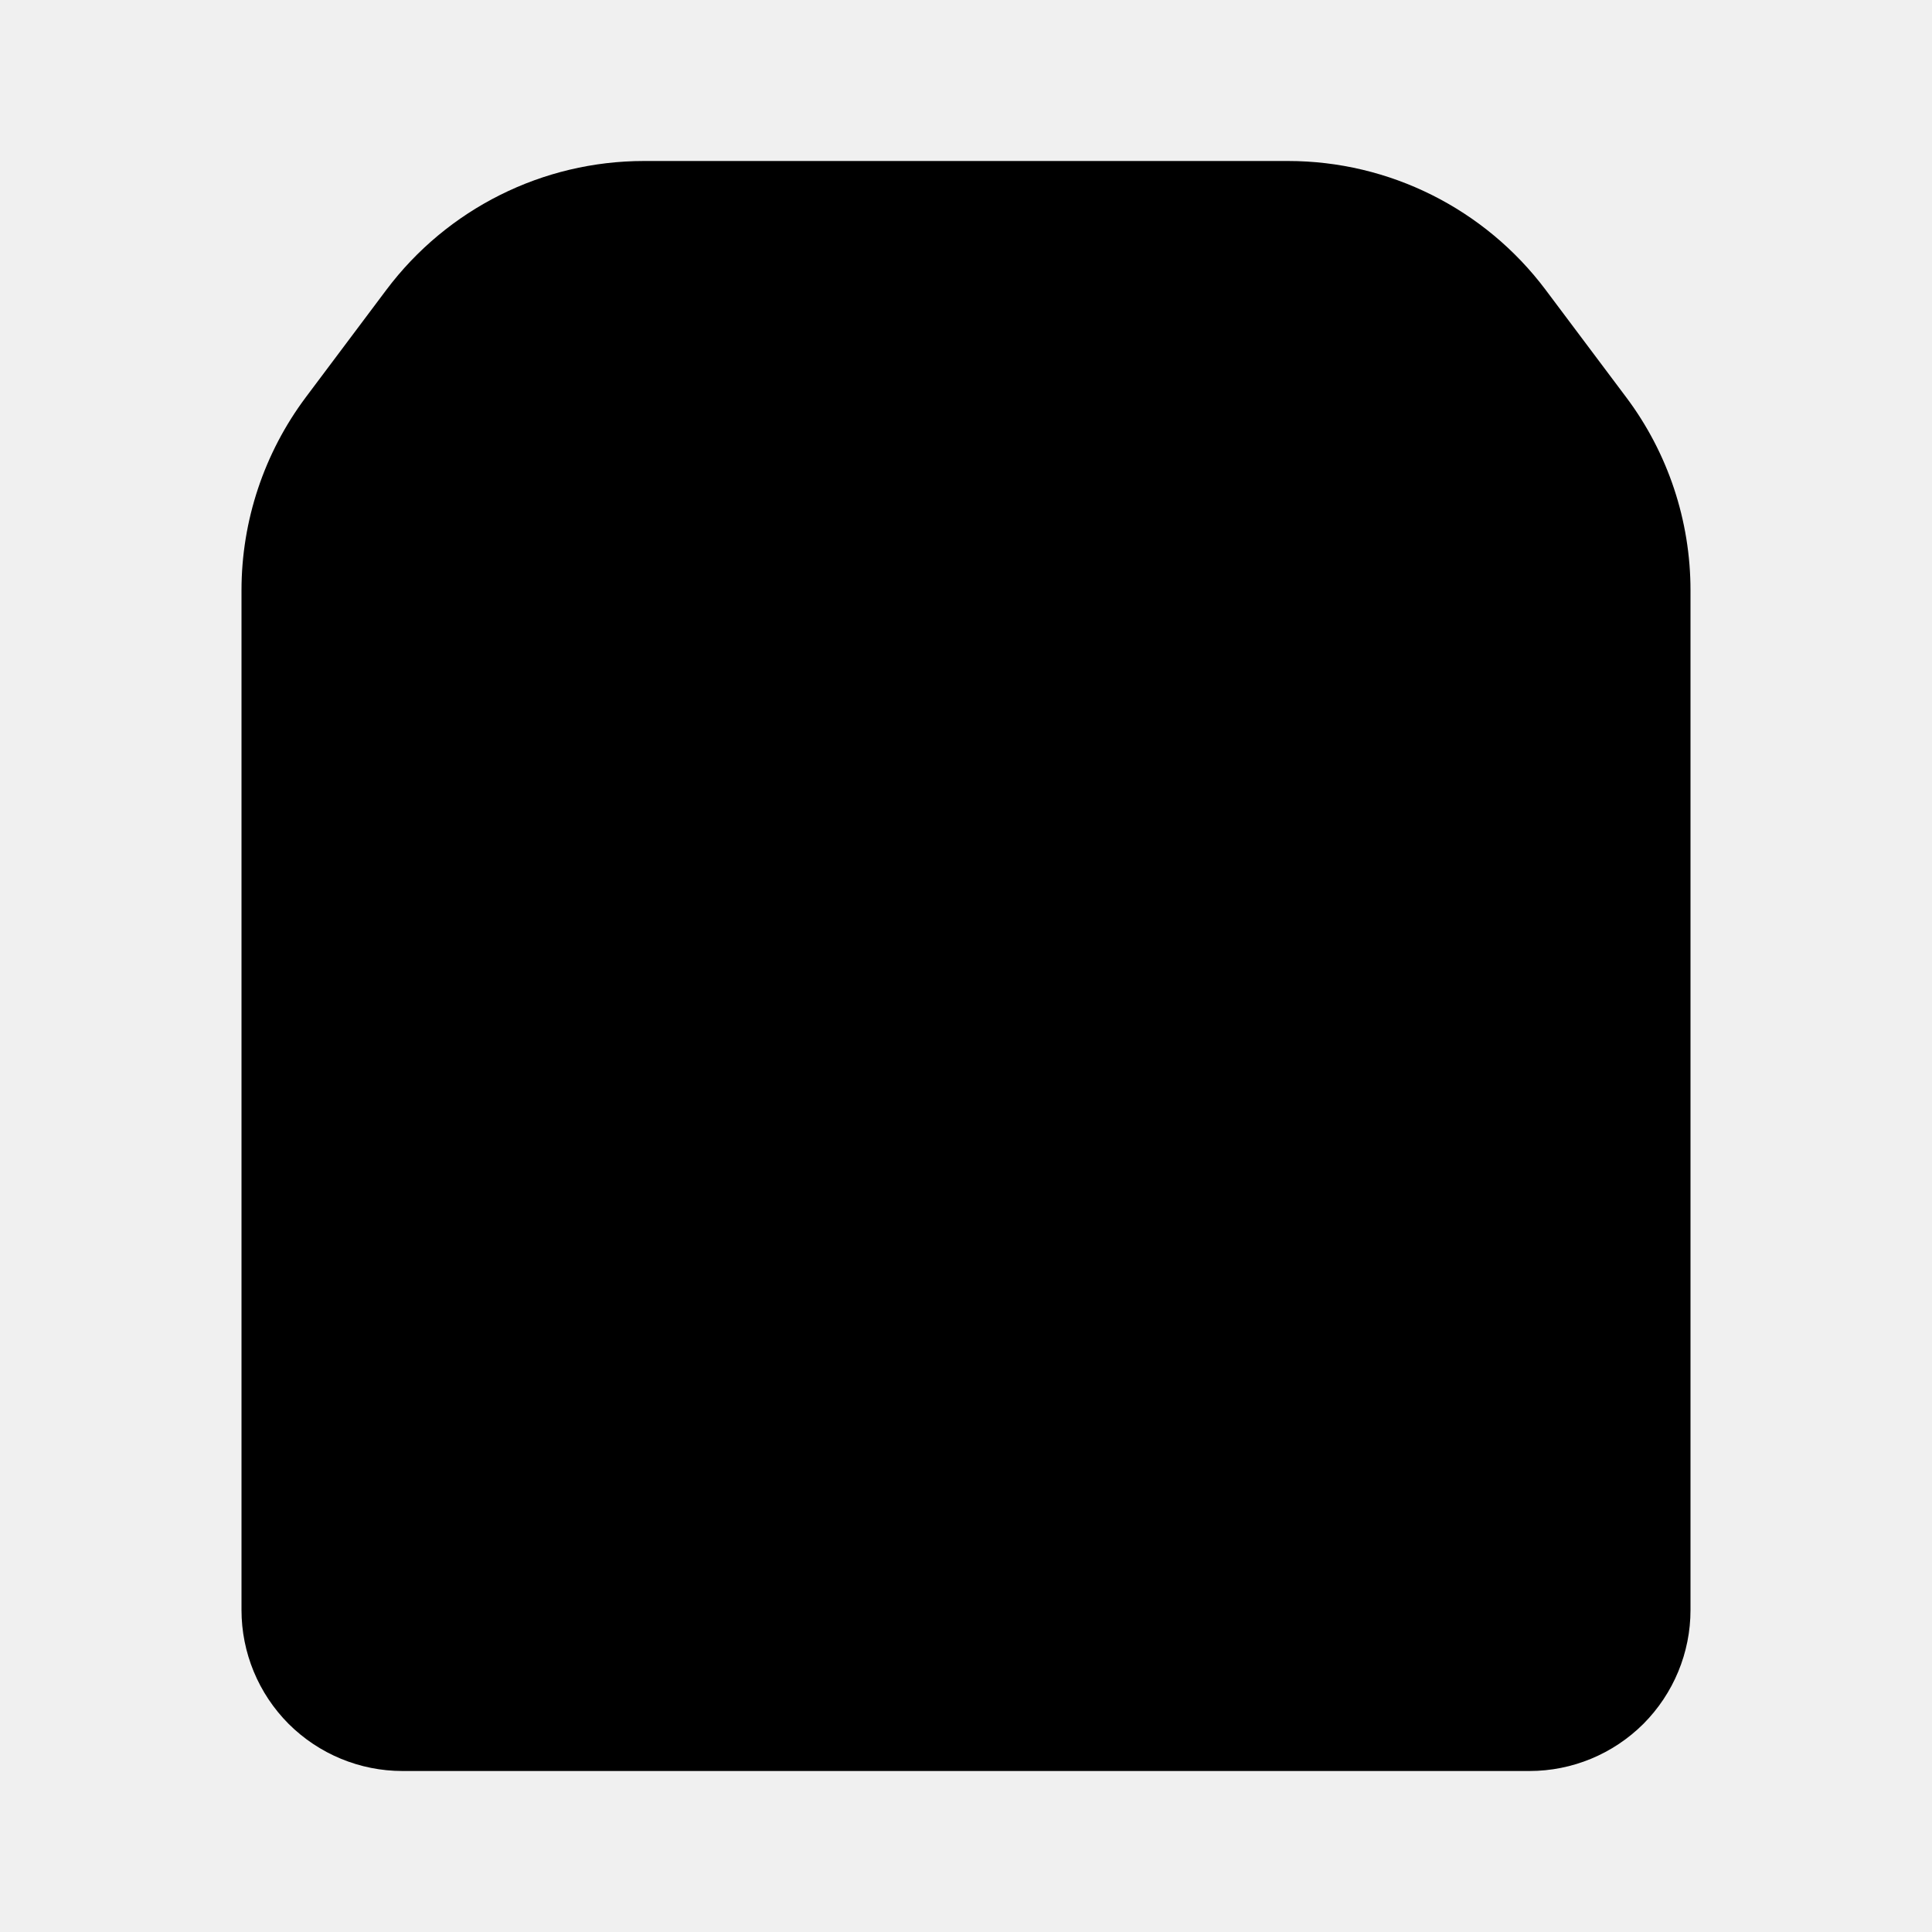
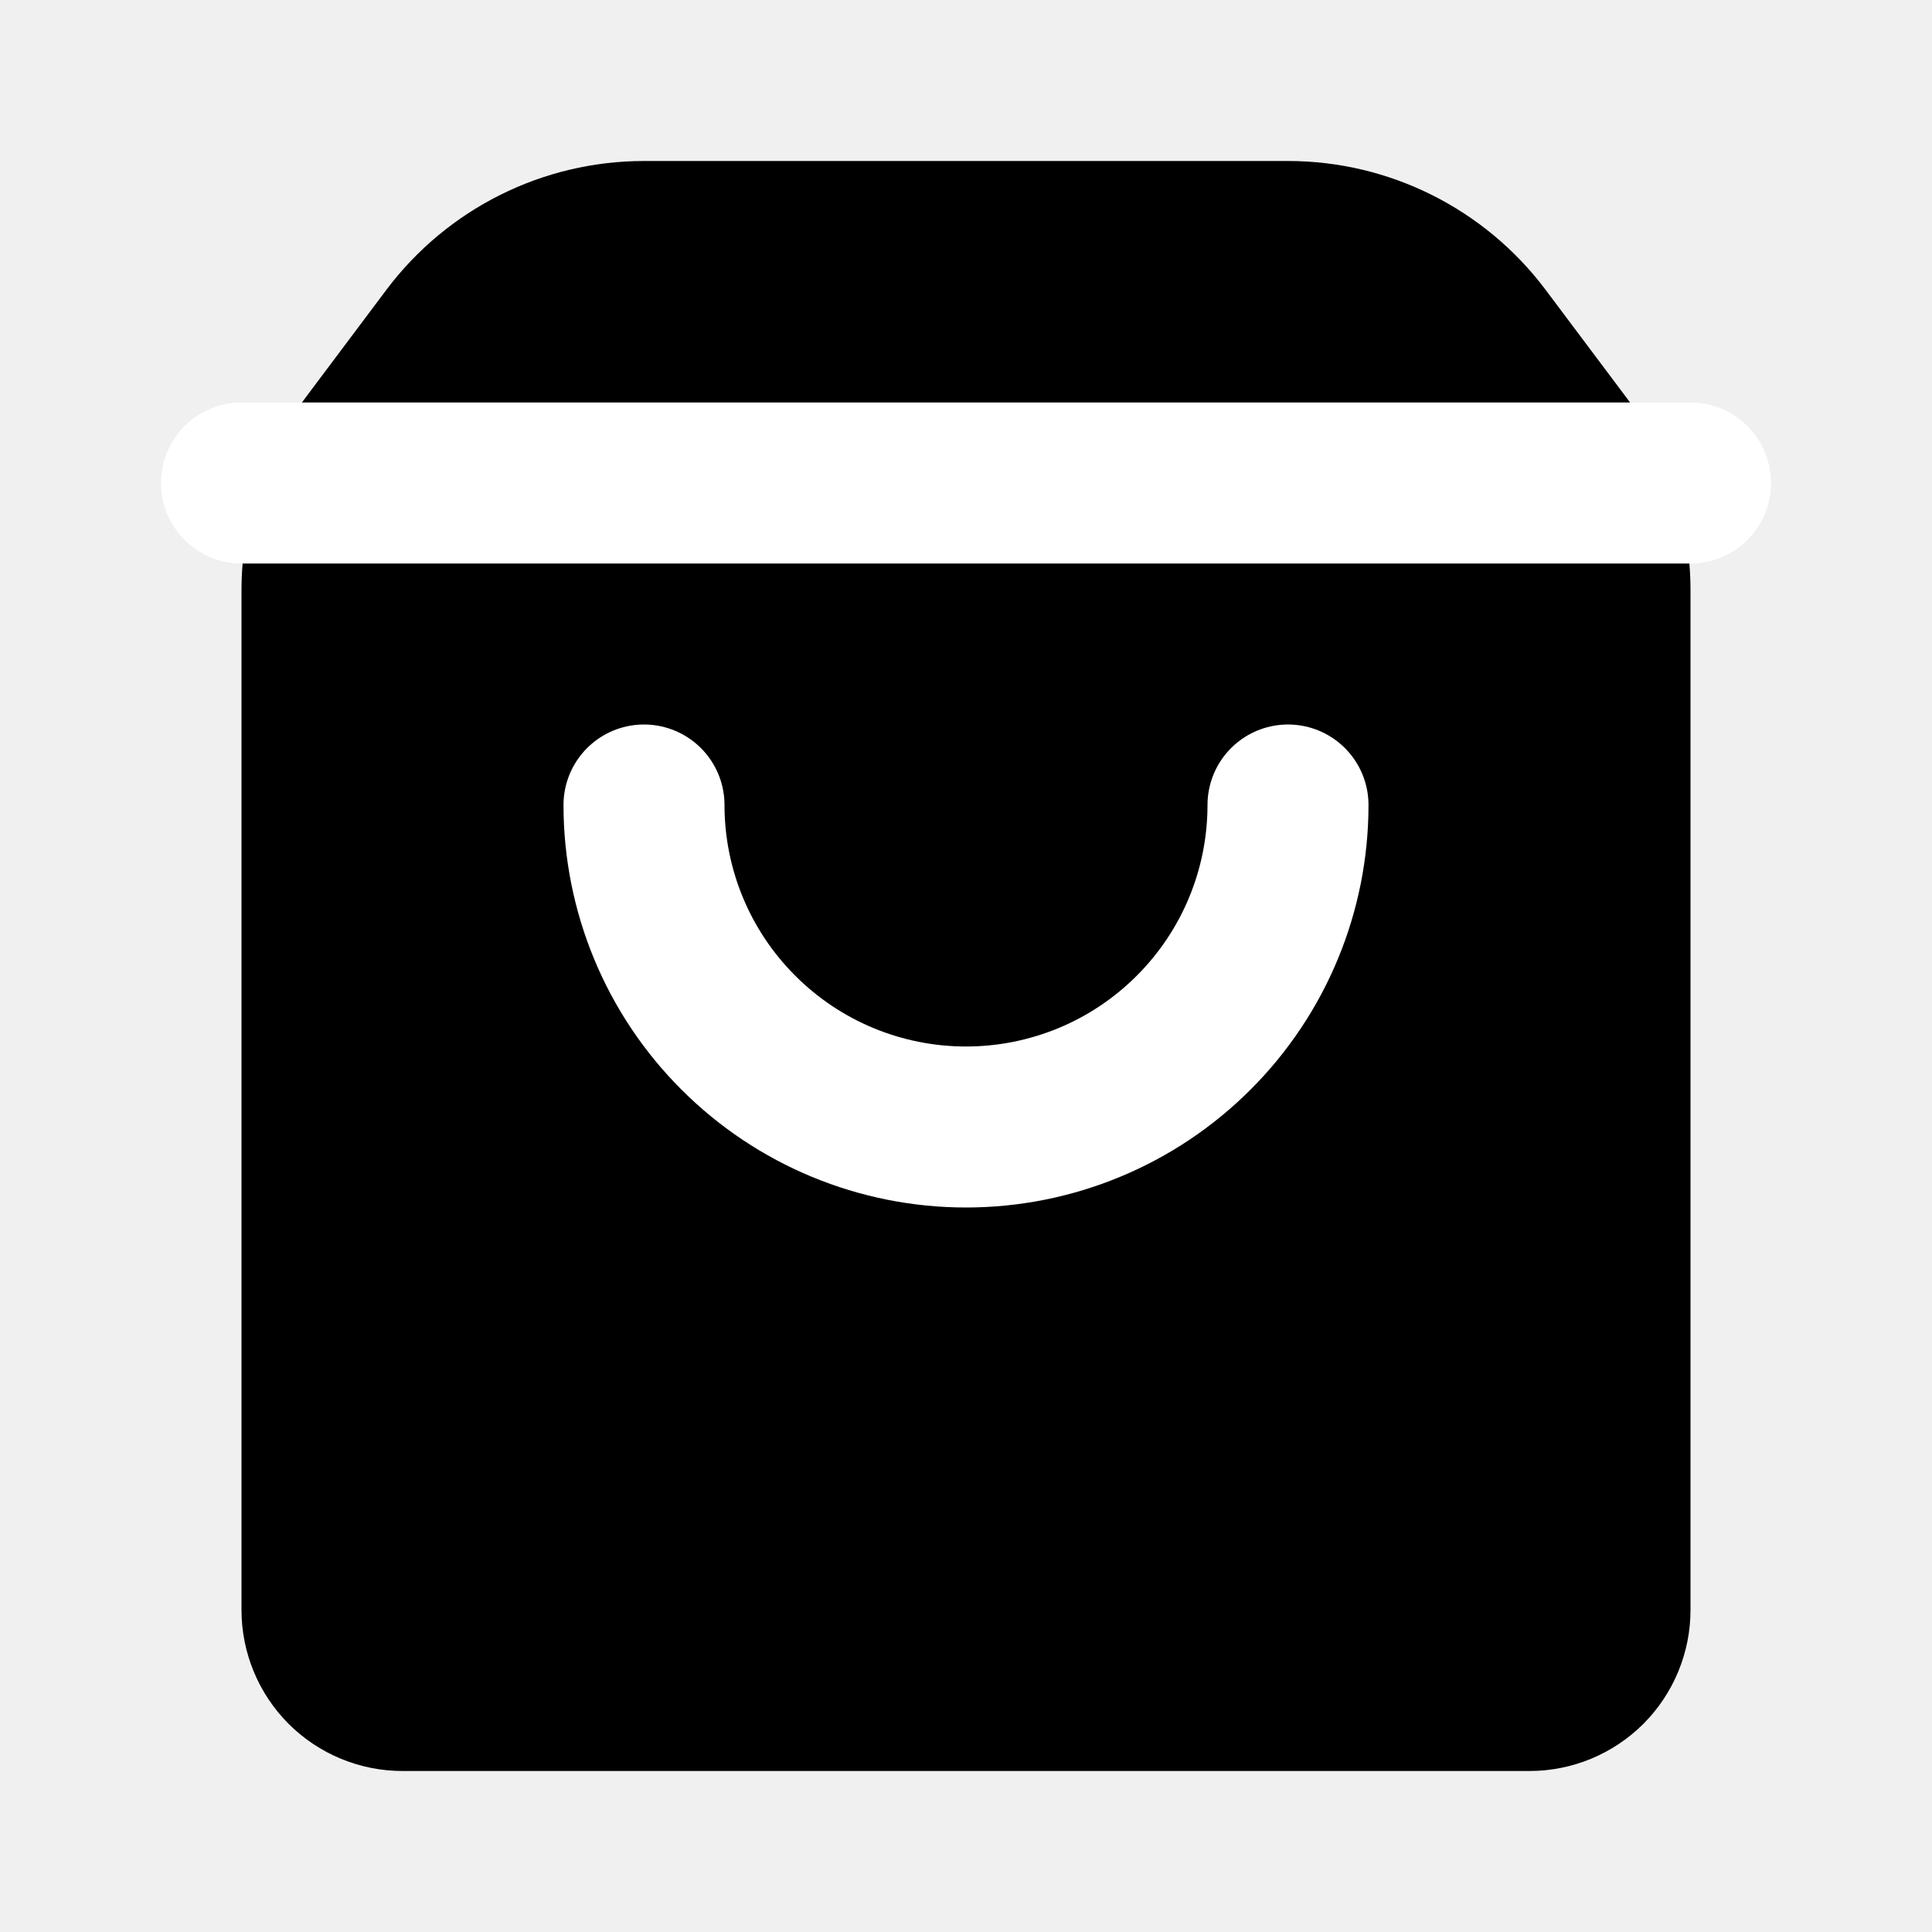
<svg xmlns="http://www.w3.org/2000/svg" width="18" height="18" viewBox="0 0 18 18">
  <path d="M6 1.5C5.056 1.5 4.167 1.945 3.6 2.7L2.85 3.7C2.461 4.219 2.25 4.851 2.25 5.5V15C2.25 15.398 2.408 15.779 2.689 16.061C2.971 16.342 3.352 16.5 3.75 16.5H14.25C14.648 16.5 15.029 16.342 15.311 16.061C15.592 15.779 15.75 15.398 15.75 15V5.5C15.75 4.851 15.54 4.219 15.15 3.7L14.4 2.7C13.833 1.945 12.944 1.5 12 1.5H6Z" />
-   <path d="M2.25 4.5H15.75" stroke-width="1.5" stroke-linecap="round" stroke-linejoin="round" />
-   <path d="M12 7.5C12 8.296 11.684 9.059 11.121 9.621C10.559 10.184 9.796 10.5 9 10.5C8.204 10.5 7.441 10.184 6.879 9.621C6.316 9.059 6 8.296 6 7.5" stroke-width="1.5" stroke-linecap="round" stroke-linejoin="round" />
+   <path d="M2.25 4.5H15.75" stroke="white" stroke-width="1.5" stroke-linecap="round" stroke-linejoin="round" />
+   <path d="M12 7.5C12 8.296 11.684 9.059 11.121 9.621C10.559 10.184 9.796 10.5 9 10.5C8.204 10.5 7.441 10.184 6.879 9.621C6.316 9.059 6 8.296 6 7.5" stroke="white" stroke-width="1.5" stroke-linecap="round" stroke-linejoin="round" />
</svg>
